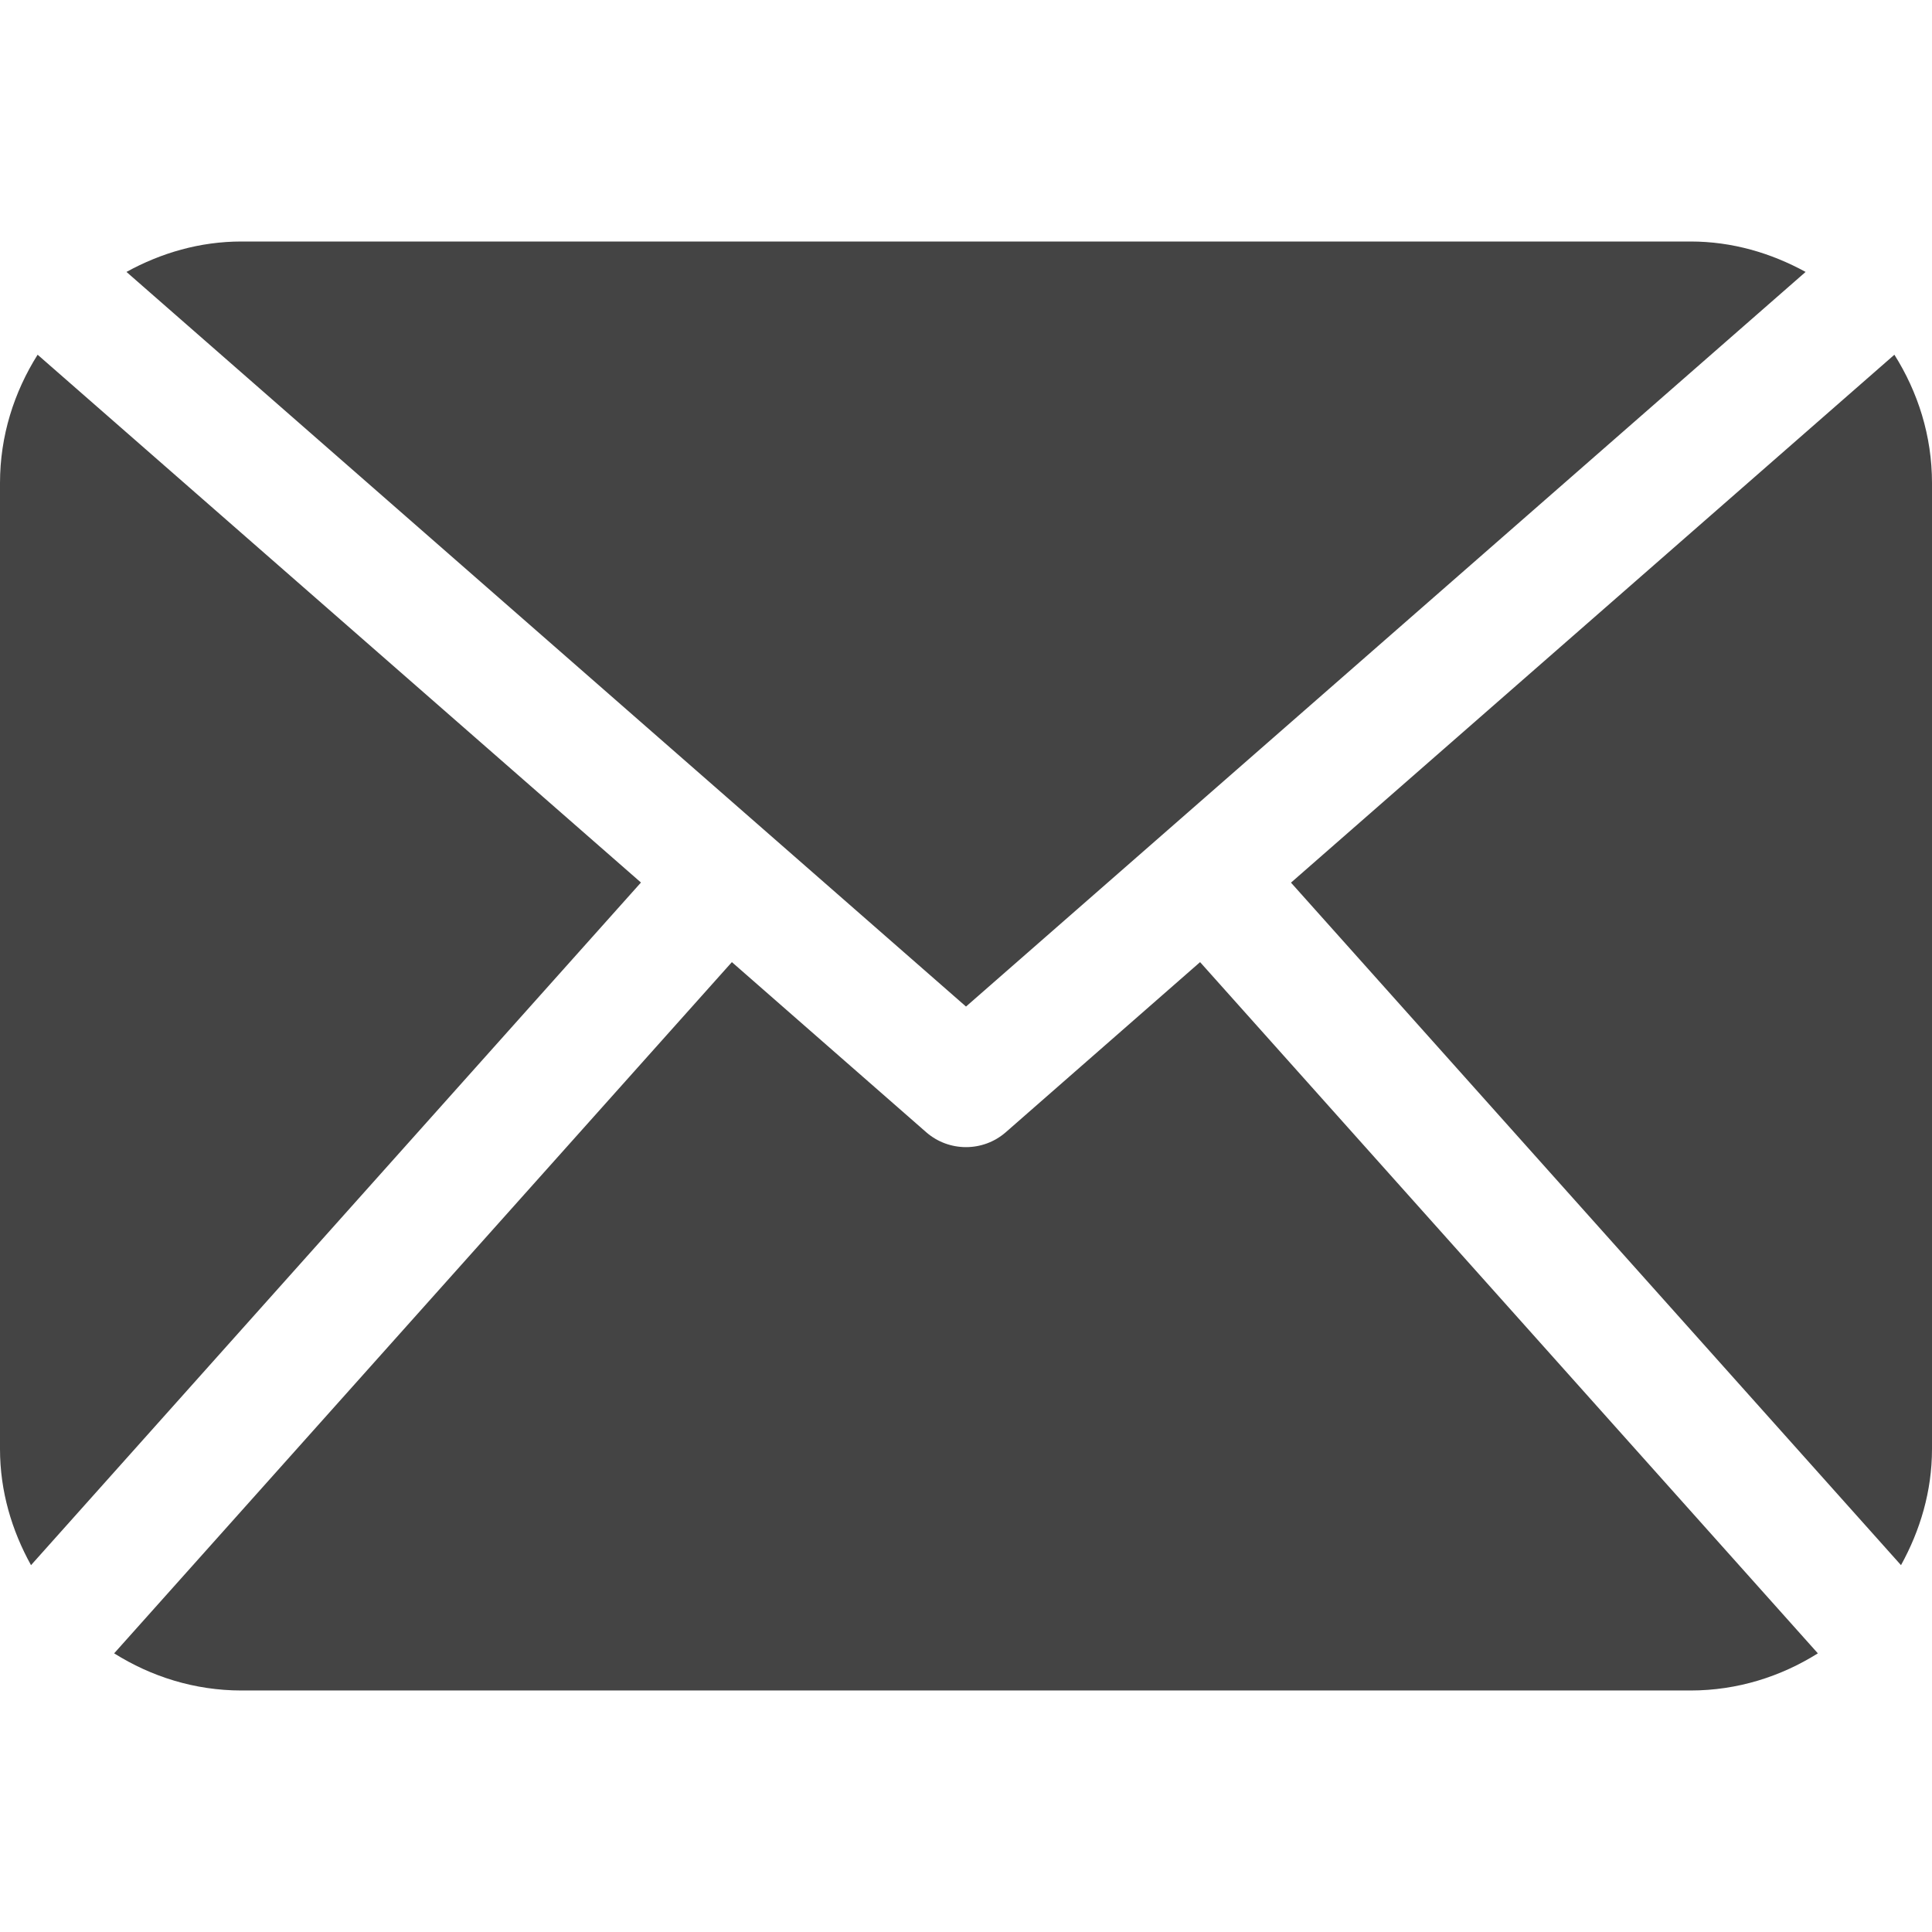
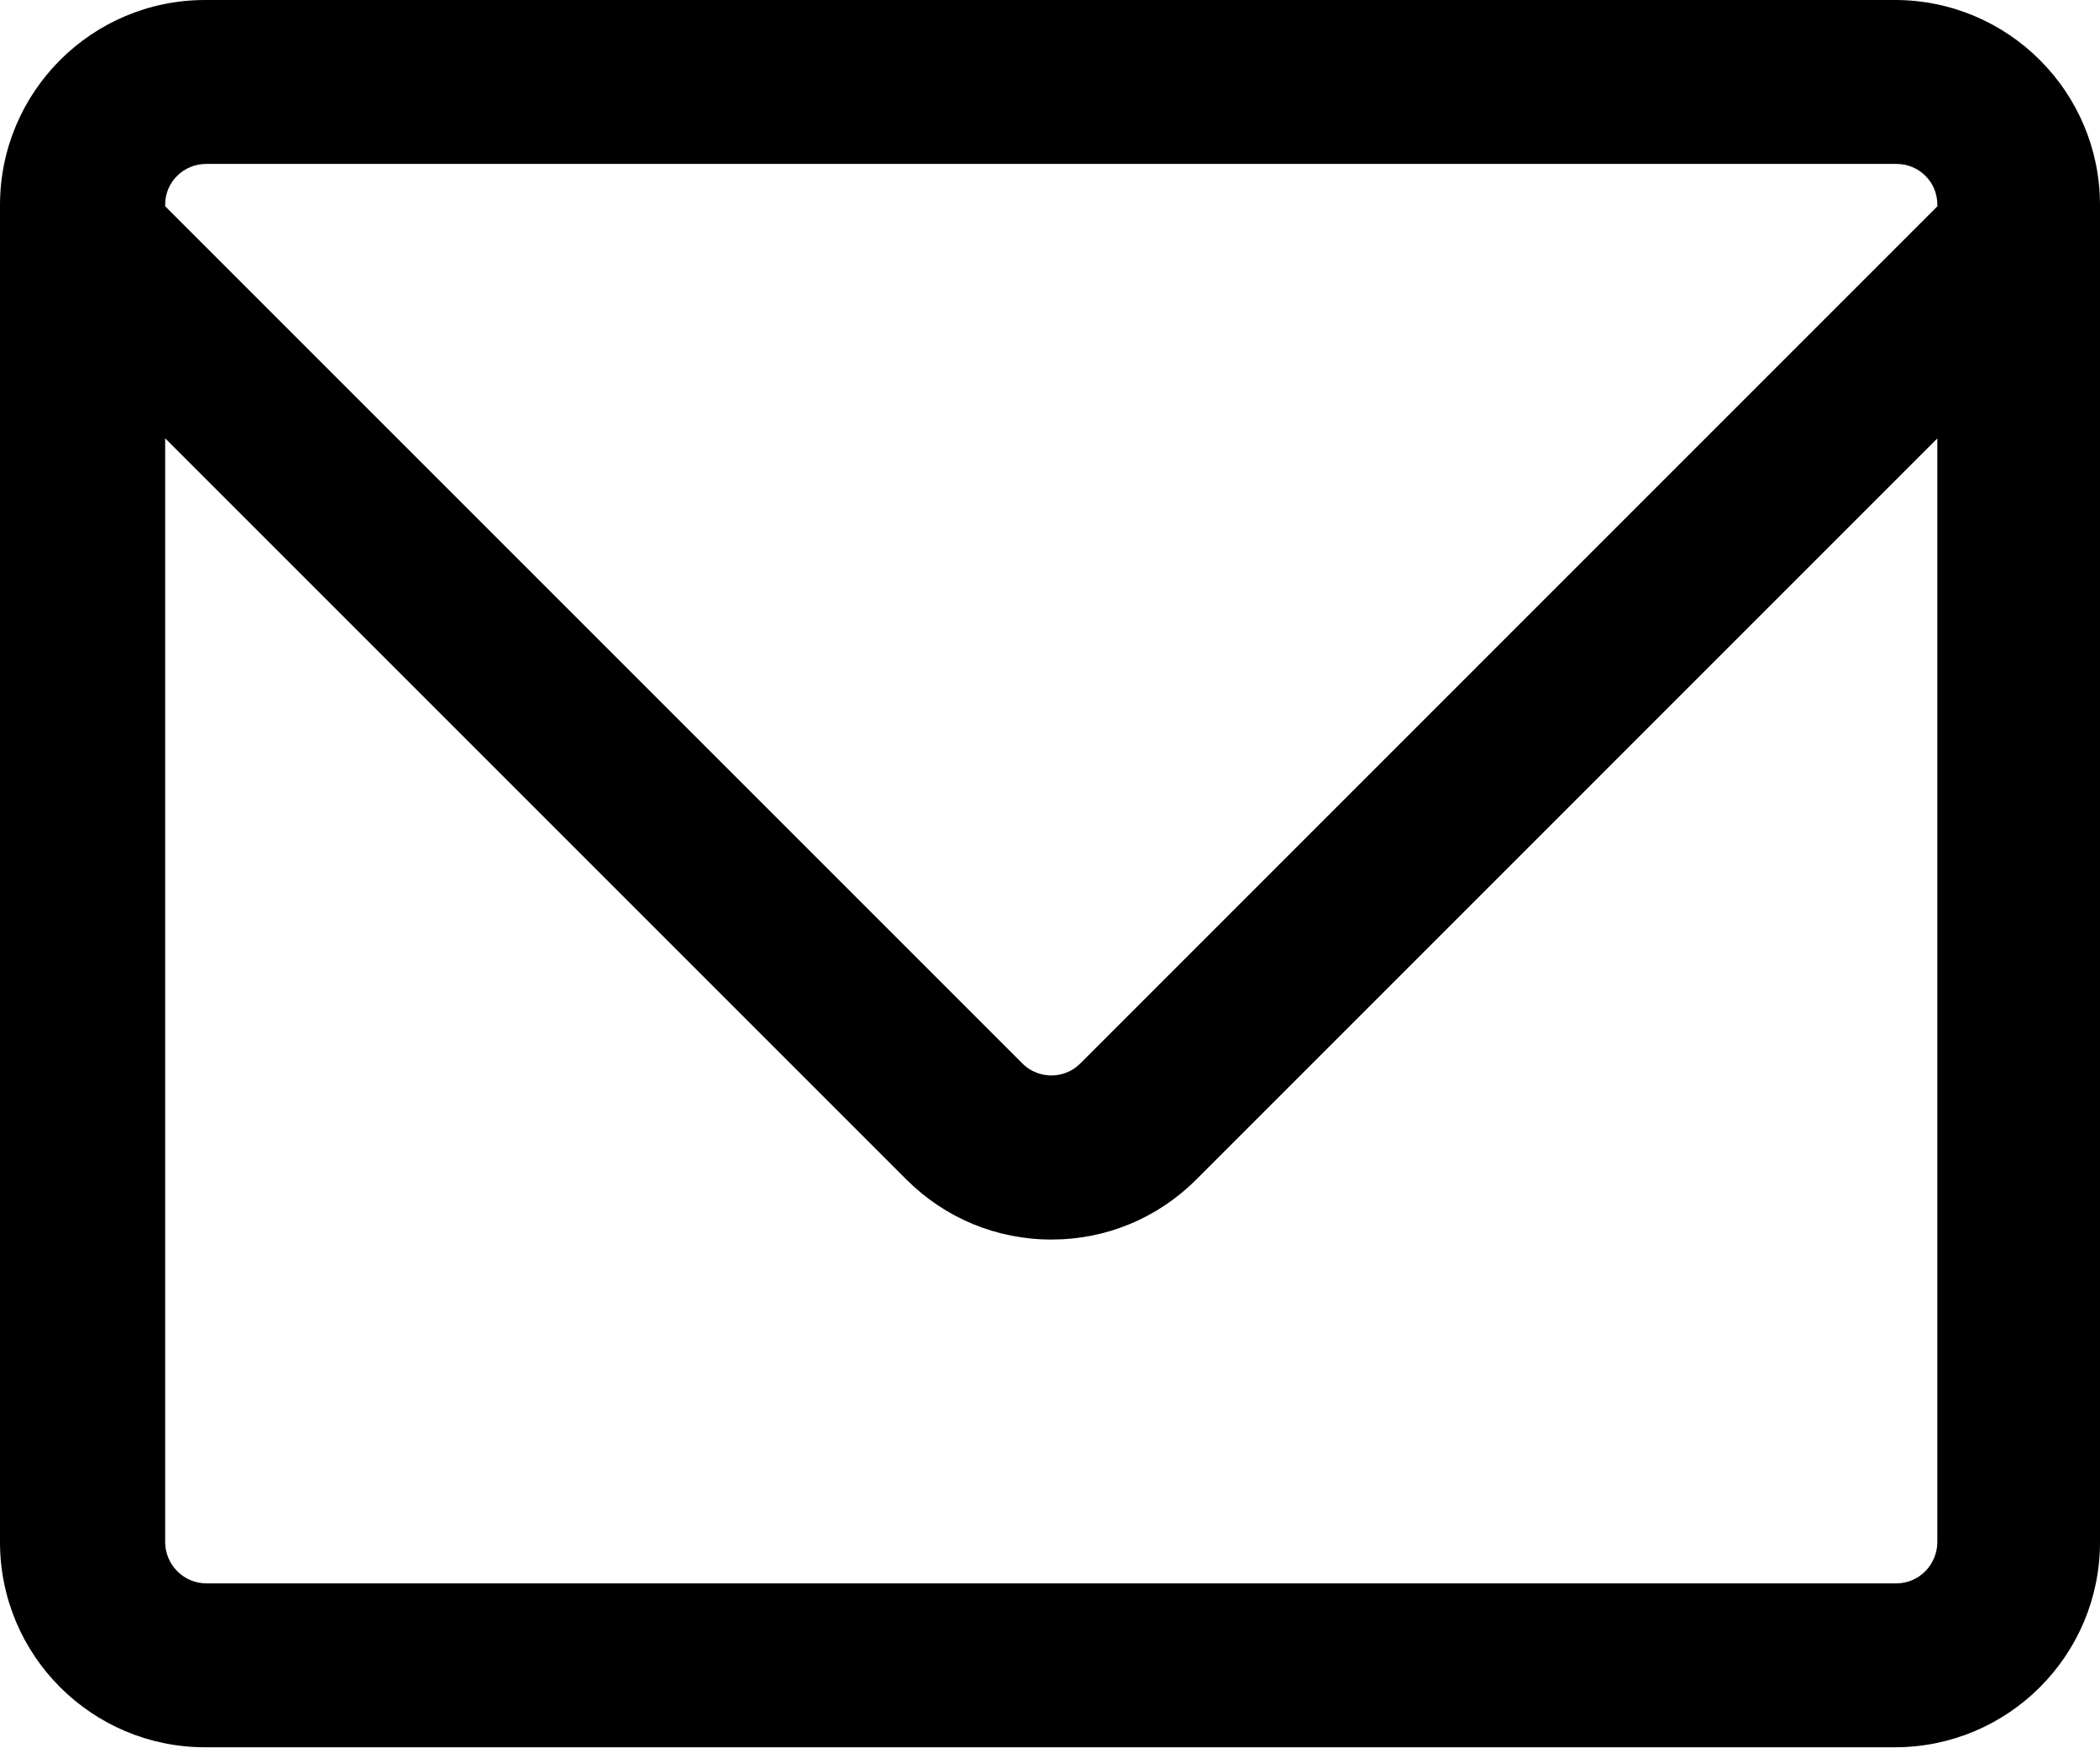
- <svg xmlns="http://www.w3.org/2000/svg" version="1.1" id="Capa_1" x="0px" y="0px" width="485.211px" height="485.211px" viewBox="0 0 485.211 485.211" style="enable-background:new 0 0 485.211 485.211;" xml:space="preserve">
-   <g>
-     <path fill="#444444" d="M485.211,363.906c0,10.637-2.992,20.498-7.785,29.174L324.225,221.67l151.54-132.584   c5.895,9.355,9.446,20.344,9.446,32.219V363.906z M242.606,252.793l210.863-184.5c-8.653-4.737-18.397-7.642-28.908-7.642H60.651   c-10.524,0-20.271,2.905-28.889,7.642L242.606,252.793z M301.393,241.631l-48.809,42.734c-2.855,2.487-6.41,3.729-9.978,3.729   c-3.57,0-7.125-1.242-9.98-3.729l-48.82-42.736L28.667,415.23c9.299,5.834,20.197,9.329,31.983,9.329h363.911   c11.784,0,22.687-3.495,31.983-9.329L301.393,241.631z M9.448,89.085C3.554,98.44,0,109.429,0,121.305v242.602   c0,10.637,2.978,20.498,7.789,29.174l153.183-171.44L9.448,89.085z" />
+ <svg xmlns="http://www.w3.org/2000/svg" height="1407px" style="enable-background:new 0 0 1691 1407;" version="1.1" viewBox="0 0 1691 1407" width="1691px" xml:space="preserve">
+   <g id="packet">
+     <path d="M1691,165.177C1691,73.952,1617.048,0,1525.823,0H165.177C73.952,0,0,73.952,0,165.177v1076.646   C0,1333.048,73.952,1407,165.177,1407h1360.646c91.225,0,165.177-73.952,165.177-165.177V165.177z M166.062,132h1361.057   c18.216,0,32.881,14.528,32.881,32.746v1.433L869.916,856.337c-8.417,8.417-18.208,9.675-23.318,9.675   c-5.11,0-14.934-1.258-23.353-9.675L133,166.085v-1.339C133,146.528,147.846,132,166.062,132z M1527.119,1275H166.062   c-18.216,0-33.062-15.084-33.062-33.301V352.961l596.826,596.816c31.198,31.197,72.684,48.376,116.803,48.376   c44.125-0.003,85.528-17.186,116.724-48.382L1560,353.054v888.645C1560,1259.916,1545.335,1275,1527.119,1275z" />
  </g>
+   <g id="Layer_1" />
</svg>
